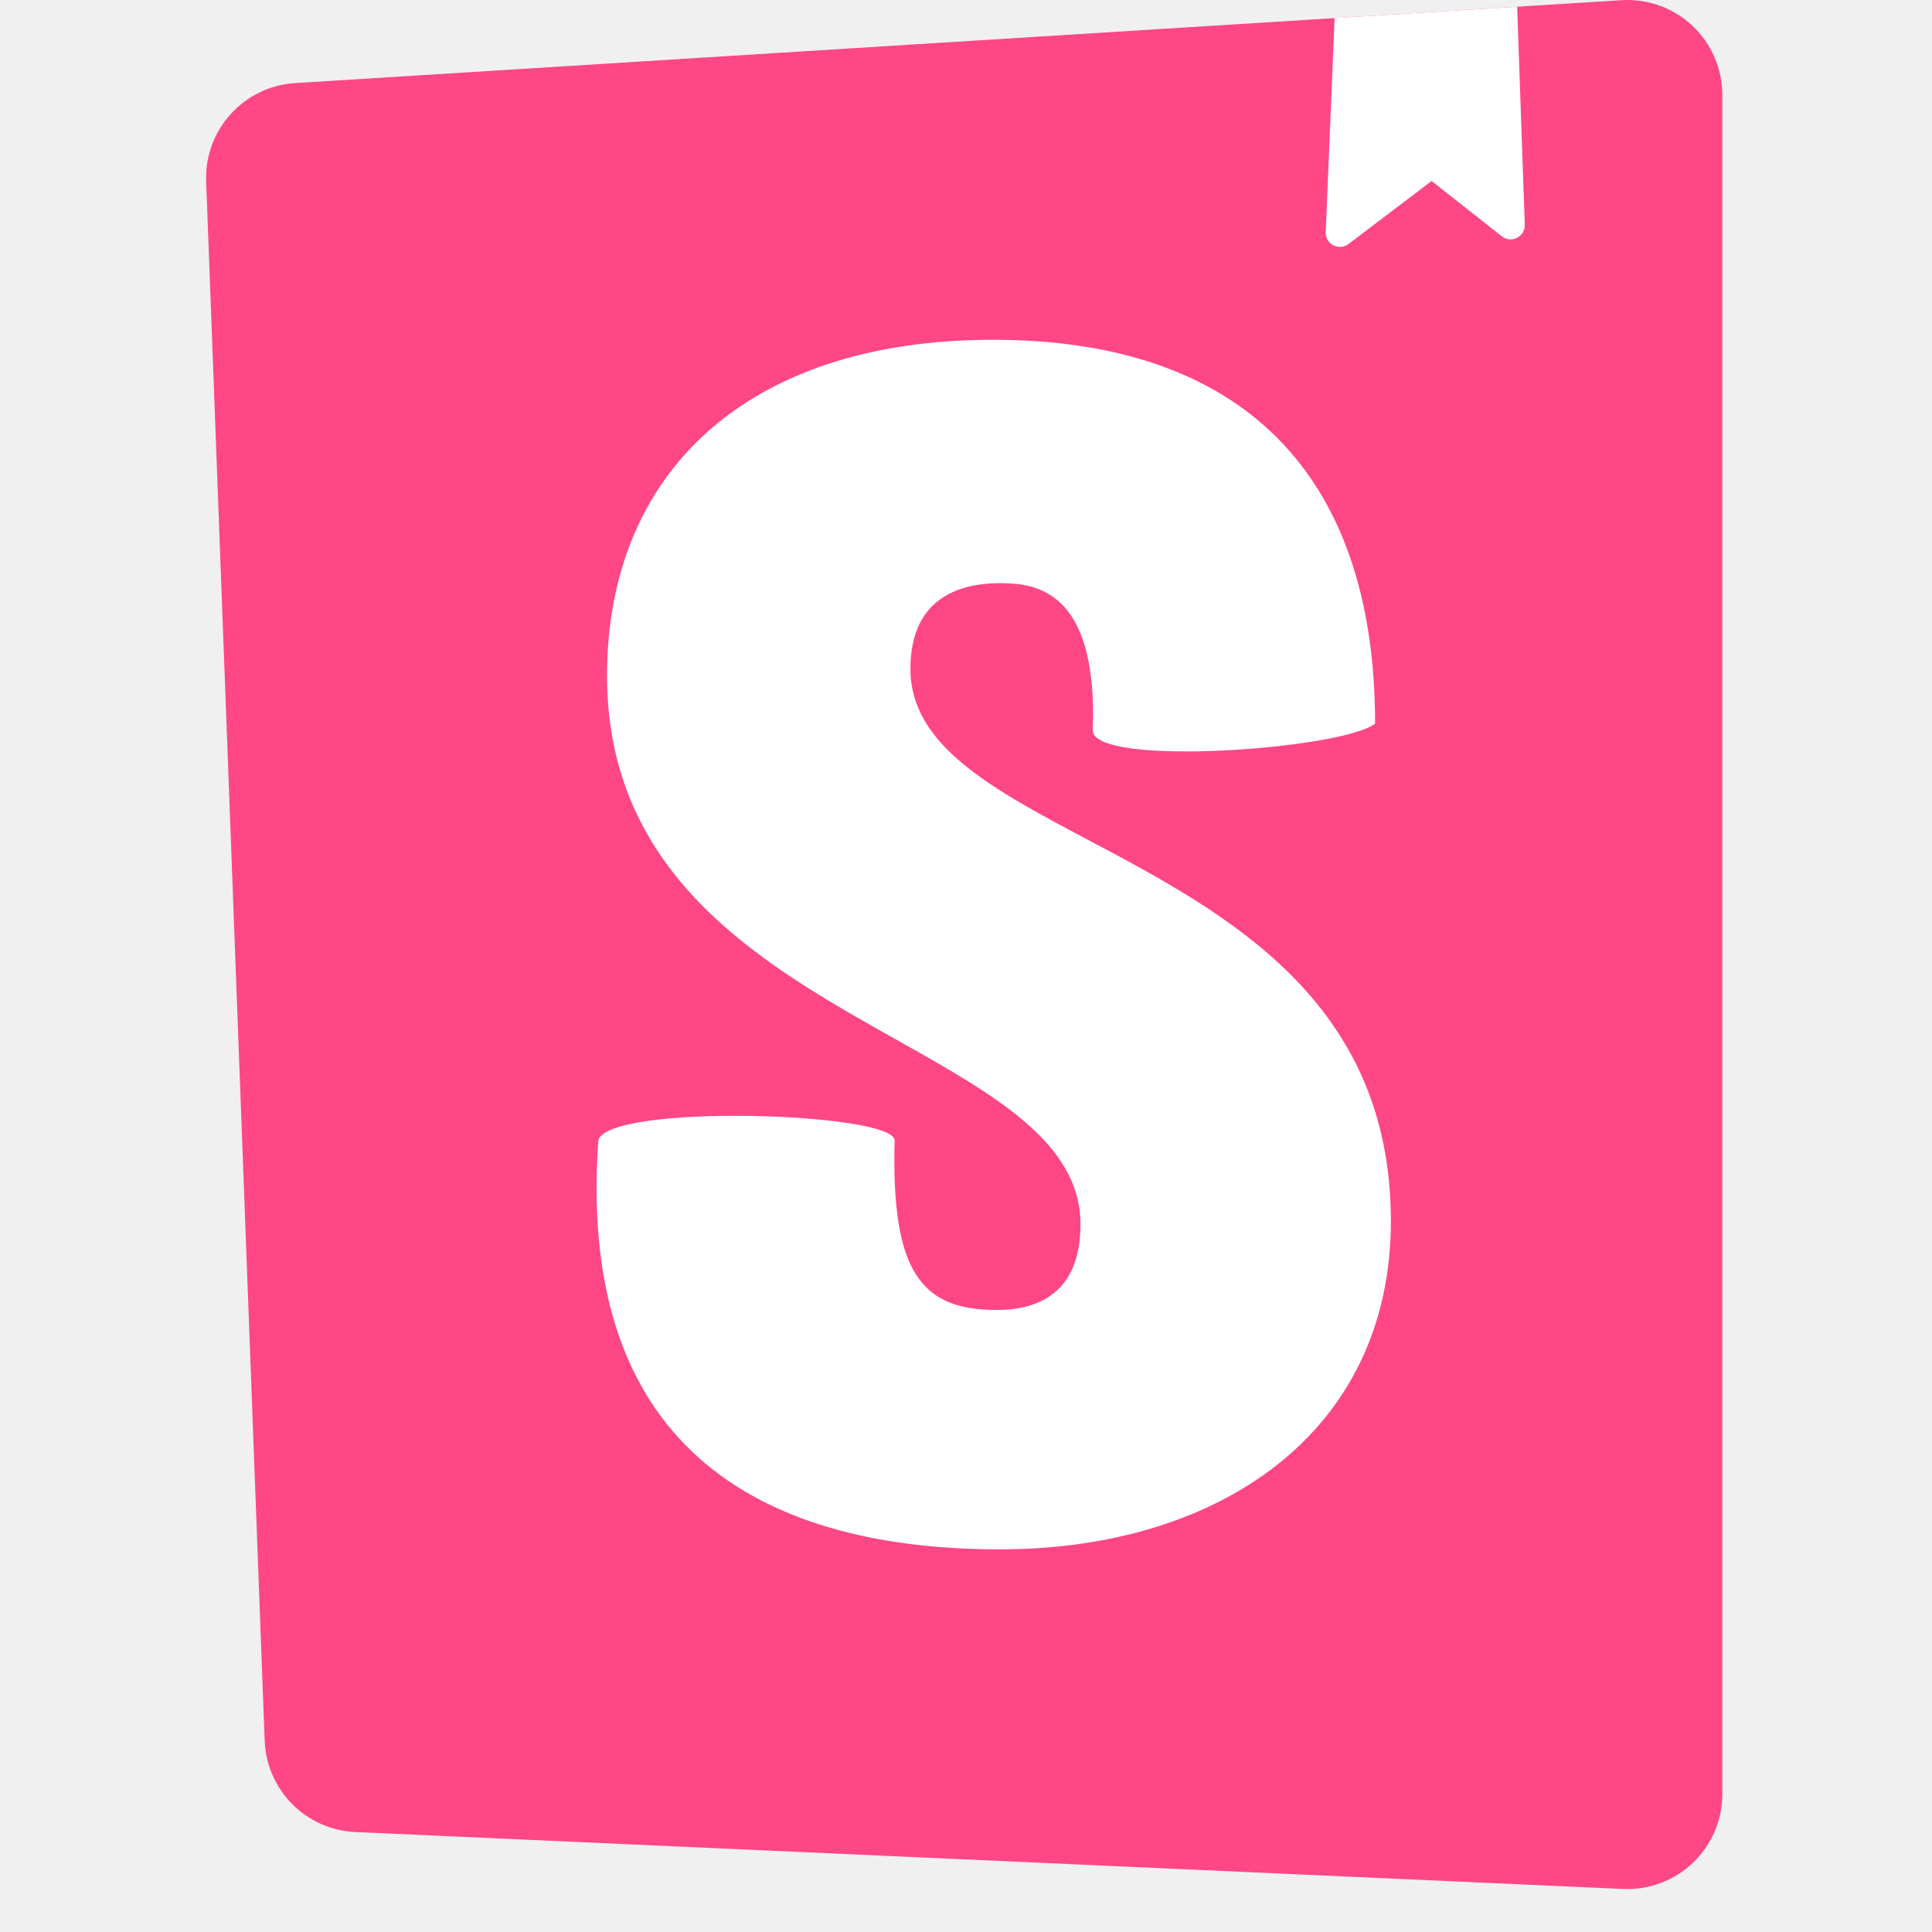
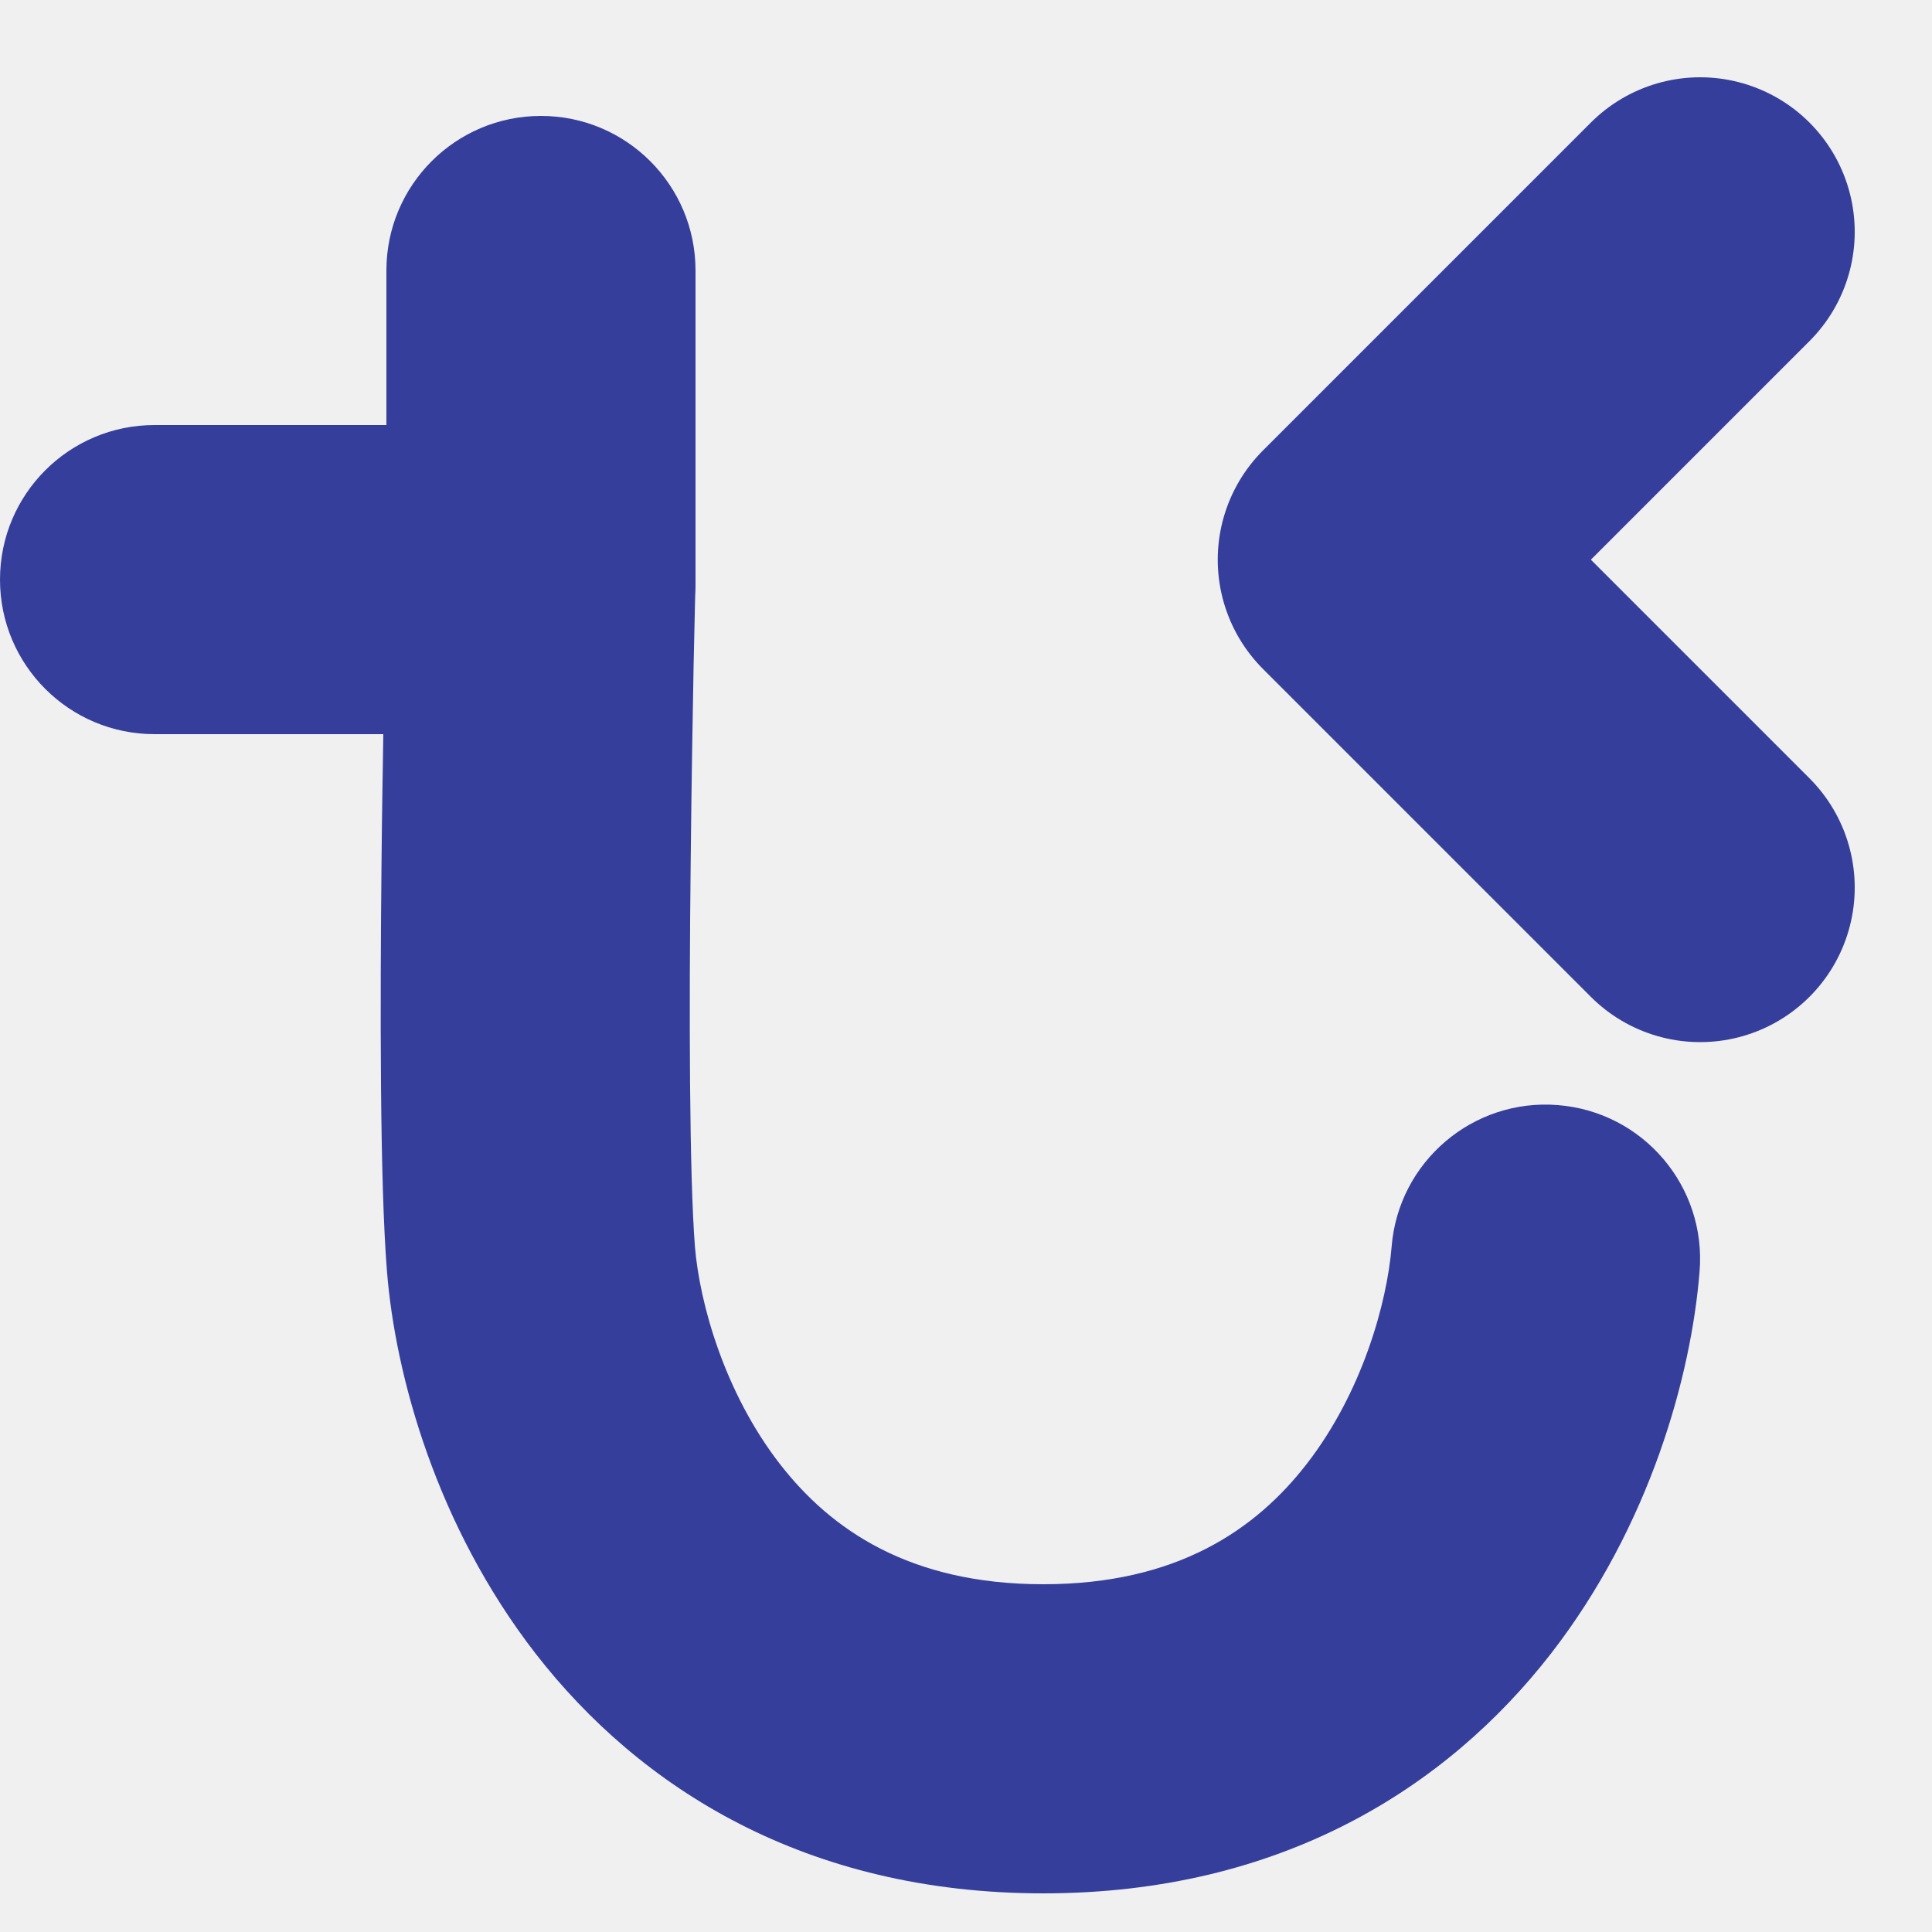
- <svg xmlns="http://www.w3.org/2000/svg" width="164" height="164" version="1.1">
-   <svg width="164" height="164" fill="none" viewBox="0 0 164 164">
-     <path fill="#FF4785" d="M22.467 147.762 17.5 15.402a8.062 8.062 0 0 1 7.553-8.35L137.637.016a8.061 8.061 0 0 1 8.565 8.047v144.23a8.063 8.063 0 0 1-8.424 8.054l-107.615-4.833a8.062 8.062 0 0 1-7.695-7.752Z" />
-     <path fill="#fff" fill-rule="evenodd" d="m128.785.57-15.495.968-.755 18.172a1.203 1.203 0 0 0 1.928 1.008l7.06-5.354 5.962 4.697a1.202 1.202 0 0 0 1.946-.987L128.785.569Zm-12.059 60.856c-2.836 2.203-23.965 3.707-23.965.57.447-11.969-4.912-12.494-7.889-12.494-2.828 0-7.59.855-7.59 7.267 0 6.534 6.96 10.223 15.13 14.553 11.607 6.15 25.654 13.594 25.654 32.326 0 17.953-14.588 27.871-33.194 27.871-19.201 0-35.981-7.769-34.086-34.702.744-3.163 25.156-2.411 25.156 0-.298 11.114 2.232 14.383 8.633 14.383 4.912 0 7.144-2.708 7.144-7.267 0-6.9-7.252-10.973-15.595-15.657C64.827 81.933 51.53 74.468 51.53 57.34c0-17.098 11.76-28.497 32.747-28.497 20.988 0 32.449 11.224 32.449 32.584Z" clip-rule="evenodd" />
-   </svg>
-   <style>@media (prefers-color-scheme:light){:root{filter:none}}</style>
+ <svg xmlns="http://www.w3.org/2000/svg" width="10" height="10" viewBox="0 0 10 10" fill="none">
+   <g id="logo" clip-path="url(#clip0_662_8573)">
+     <path id="Vector 726" d="M8.8 1.2L7.103 2.897L8.8 4.594" stroke="#353F9B" stroke-width="1.6" stroke-linecap="round" stroke-linejoin="round" />
+     <path id="Vector 728 (Stroke)" fill-rule="evenodd" clip-rule="evenodd" d="M0 3C0 2.558 0.358 2.2 0.8 2.2H2.8C3.016 2.2 3.222 2.287 3.373 2.441C3.523 2.596 3.605 2.804 3.6 3.02L3.537 3.018C3.6 3.02 3.6 3.02 3.6 3.02L3.597 3.135C3.595 3.21 3.593 3.317 3.59 3.449C3.585 3.712 3.579 4.072 3.575 4.457C3.566 5.245 3.568 6.083 3.597 6.453C3.621 6.744 3.749 7.207 4.037 7.578C4.3 7.917 4.708 8.2 5.4 8.2C6.092 8.2 6.5 7.917 6.763 7.578C7.051 7.207 7.179 6.744 7.203 6.453C7.238 6.013 7.624 5.684 8.064 5.72C8.505 5.755 8.833 6.141 8.797 6.581C8.754 7.118 8.542 7.896 8.027 8.56C7.487 9.255 6.628 9.8 5.4 9.8C4.172 9.8 3.313 9.255 2.773 8.56C2.258 7.896 2.046 7.118 2.003 6.581C1.966 6.124 1.967 5.204 1.975 4.44C1.977 4.213 1.981 3.995 1.984 3.8H0.8C0.358 3.8 0 3.442 0 3Z" fill="#353F9B" />
+     <rect id="Rectangle 6" x="2" y="0.6" width="1.6" height="3.2" rx="0.8" fill="#353F9B" />
+   </g>
+   <defs>
+     <clipPath id="clip0_662_8573">
+       <rect width="9.6" height="9.6" fill="white" transform="translate(0 0.200012)" />
+     </clipPath>
+   </defs>
</svg>
